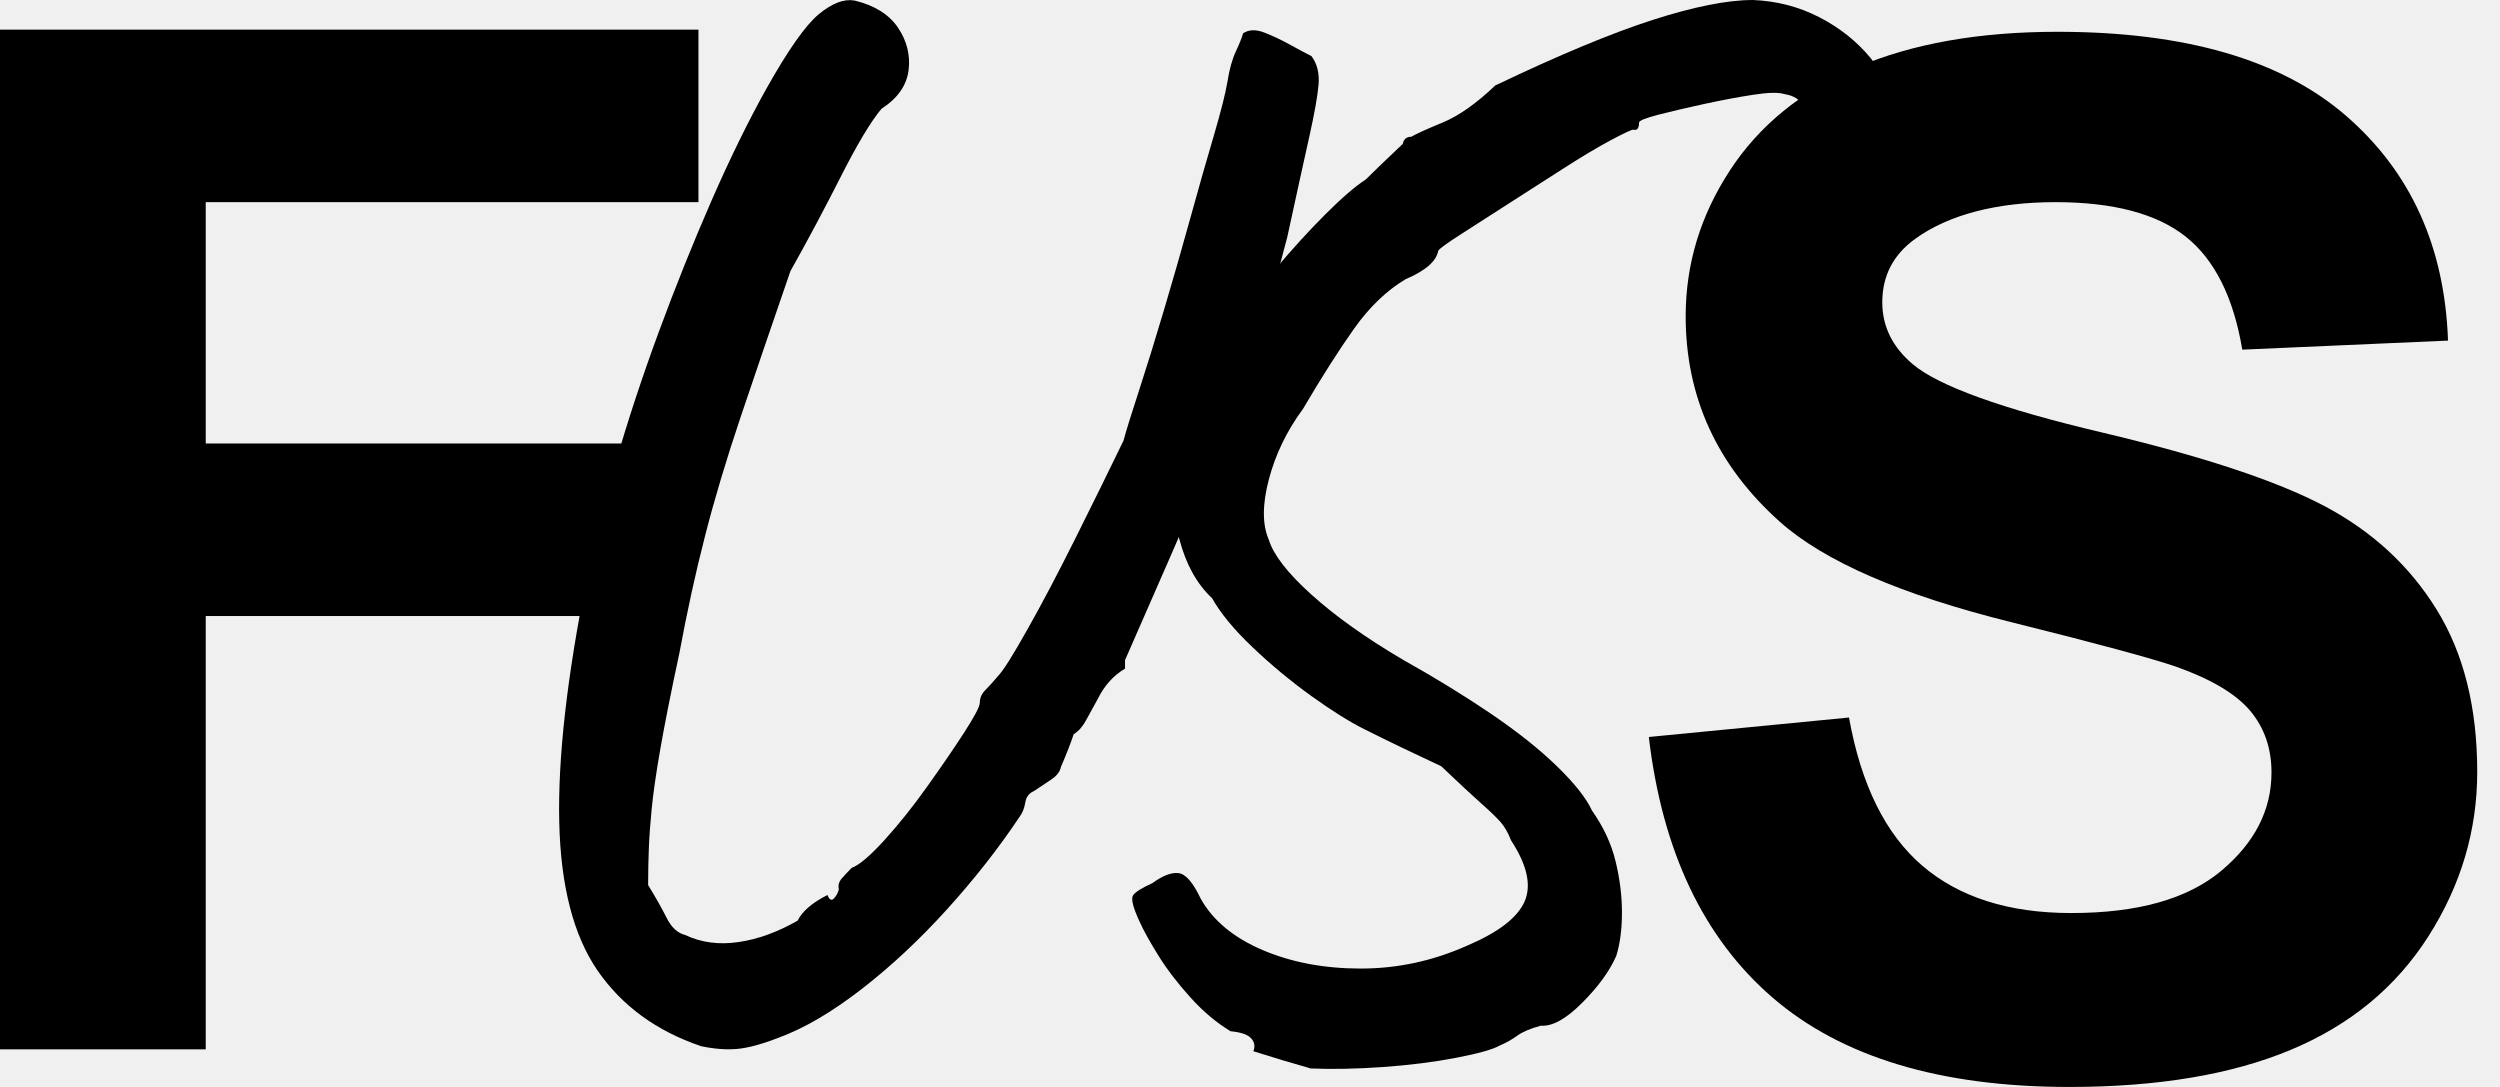
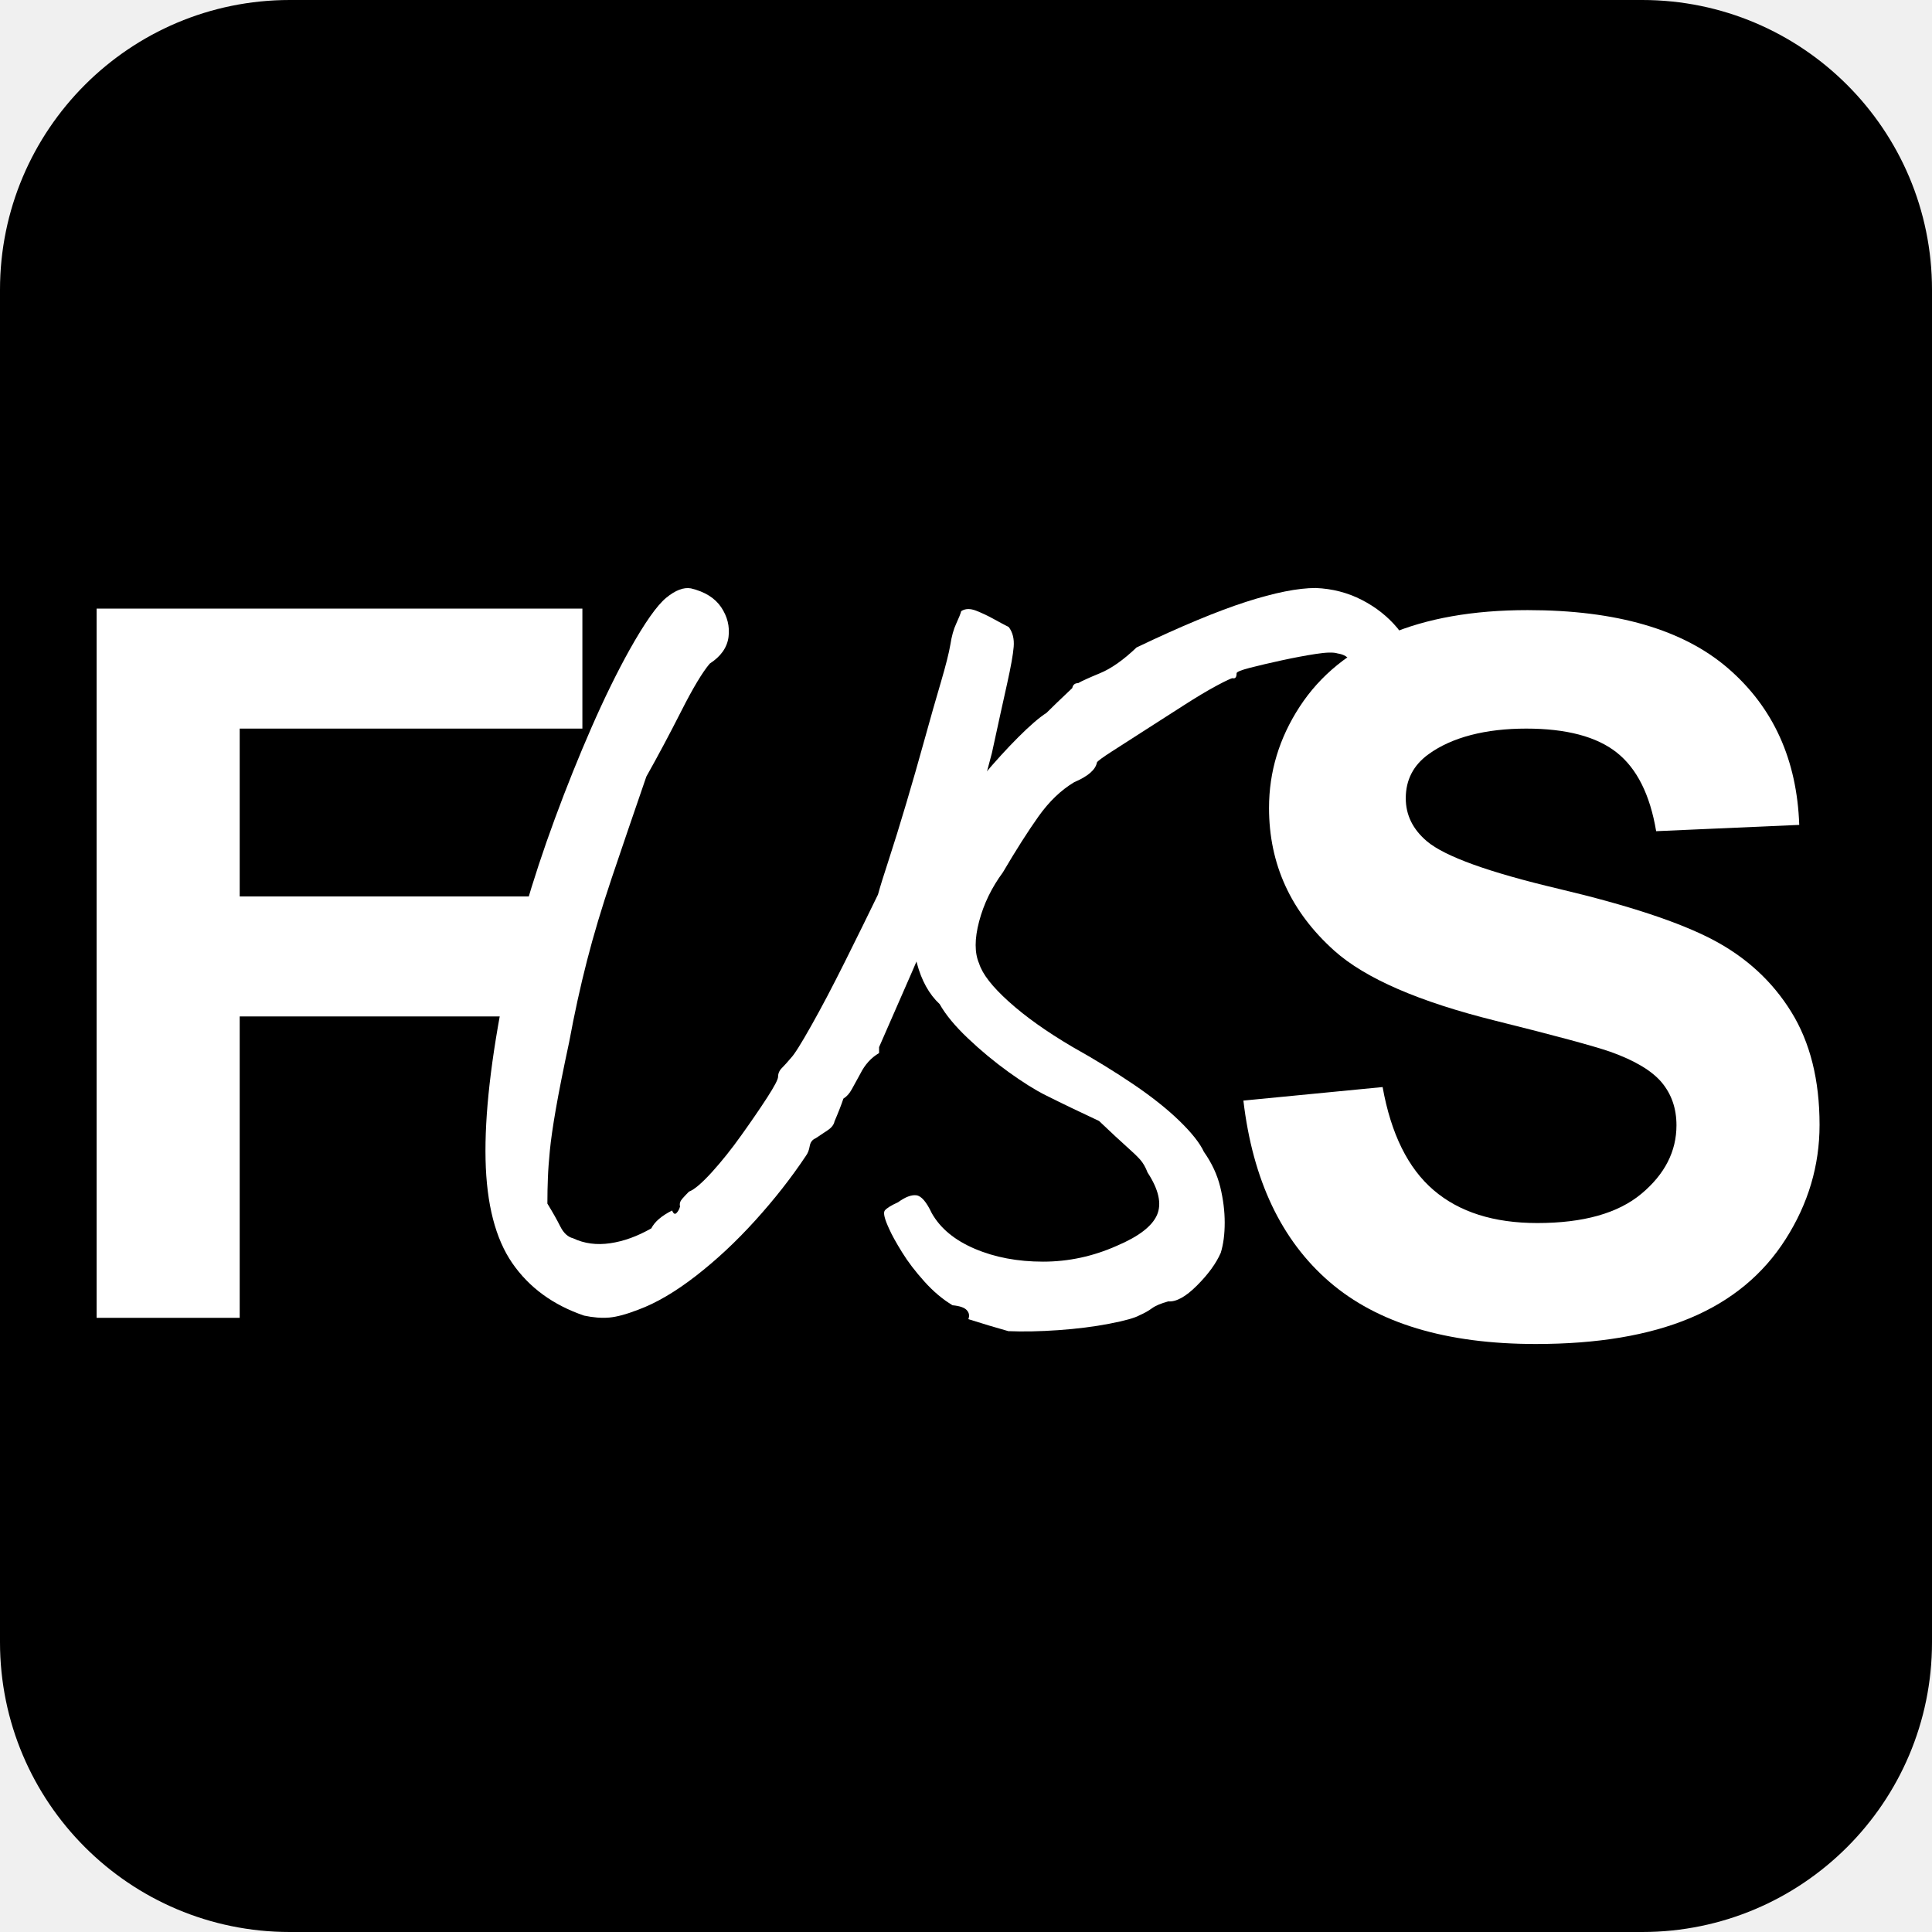
- <svg xmlns="http://www.w3.org/2000/svg" width="100%" viewBox="0 0 92 40">
-   <path d="M0 38.613V1.091H25.703V7.439H7.571V16.321H23.223V22.67H7.571V38.616H0V38.613Z" />
-   <path d="M60.677 27.121L68.043 26.405C68.487 28.88 69.386 30.698 70.74 31.858C72.096 33.02 73.925 33.6 76.225 33.6C78.663 33.6 80.5 33.084 81.737 32.05C82.972 31.019 83.591 29.81 83.591 28.428C83.591 27.54 83.332 26.788 82.812 26.163C82.292 25.542 81.385 24.999 80.088 24.537C79.201 24.231 77.181 23.684 74.026 22.899C69.968 21.892 67.121 20.656 65.484 19.188C63.181 17.123 62.033 14.607 62.033 11.638C62.033 9.726 62.572 7.94 63.657 6.277C64.74 4.614 66.3 3.346 68.336 2.475C70.373 1.604 72.833 1.17 75.715 1.17C80.421 1.17 83.963 2.201 86.34 4.266C88.719 6.331 89.966 9.087 90.087 12.534L82.516 12.867C82.193 10.94 81.498 9.551 80.433 8.707C79.368 7.863 77.768 7.439 75.638 7.439C73.508 7.439 71.716 7.89 70.471 8.796C69.67 9.376 69.268 10.153 69.268 11.125C69.268 12.013 69.643 12.773 70.392 13.405C71.346 14.207 73.666 15.043 77.349 15.914C81.032 16.785 83.756 17.686 85.521 18.613C87.287 19.544 88.667 20.814 89.665 22.428C90.664 24.041 91.162 26.033 91.162 28.406C91.162 30.558 90.565 32.571 89.372 34.446C88.179 36.324 86.49 37.718 84.308 38.631C82.127 39.544 79.408 40 76.151 40C71.41 40 67.772 38.904 65.23 36.711C62.688 34.518 61.172 31.323 60.677 27.123V27.121Z" />
-   <path d="M25.791 38.497C24.149 37.937 22.885 37.012 21.992 35.719C21.102 34.426 20.632 32.6 20.58 30.242C20.528 27.883 20.868 24.888 21.6 21.251C21.845 20.027 22.195 18.631 22.648 17.056C23.102 15.482 23.634 13.866 24.246 12.208C24.857 10.548 25.503 8.942 26.183 7.385C26.864 5.83 27.537 4.458 28.2 3.269C29.003 1.836 29.649 0.92 30.137 0.518C30.626 0.116 31.062 -0.049 31.447 0.02C32.179 0.195 32.711 0.526 33.044 1.014C33.374 1.505 33.505 2.028 33.436 2.586C33.364 3.146 33.034 3.617 32.44 4.002C32.056 4.456 31.558 5.285 30.946 6.491C30.335 7.696 29.716 8.86 29.087 9.978C28.387 12.006 27.778 13.797 27.253 15.352C26.731 16.906 26.292 18.367 25.944 19.729C25.594 21.09 25.281 22.524 25.003 24.027C24.687 25.495 24.453 26.684 24.295 27.589C24.137 28.5 24.034 29.223 23.982 29.766C23.93 30.308 23.893 30.787 23.878 31.209C23.861 31.628 23.851 32.082 23.851 32.571C24.13 33.025 24.357 33.427 24.532 33.777C24.707 34.128 24.933 34.337 25.212 34.407C25.806 34.688 26.459 34.774 27.177 34.668C27.892 34.565 28.616 34.3 29.351 33.881C29.526 33.533 29.891 33.217 30.451 32.936C30.52 33.111 30.599 33.156 30.685 33.067C30.771 32.978 30.833 32.867 30.87 32.726C30.835 32.586 30.87 32.455 30.973 32.332C31.077 32.211 31.2 32.08 31.341 31.939C31.619 31.836 32.021 31.493 32.546 30.918C33.069 30.34 33.594 29.687 34.116 28.951C34.639 28.219 35.095 27.555 35.48 26.96C35.862 26.366 36.057 26 36.057 25.86C36.057 25.685 36.126 25.527 36.266 25.389C36.404 25.25 36.562 25.075 36.737 24.866C36.912 24.69 37.27 24.123 37.809 23.163C38.352 22.203 38.943 21.076 39.589 19.783C40.235 18.49 40.819 17.301 41.344 16.218C41.448 15.833 41.64 15.213 41.921 14.357C42.2 13.501 42.506 12.514 42.838 11.396C43.169 10.279 43.494 9.151 43.807 8.016C44.12 6.881 44.409 5.867 44.673 4.977C44.934 4.086 45.099 3.43 45.17 3.01C45.24 2.556 45.343 2.181 45.484 1.883C45.622 1.584 45.71 1.367 45.745 1.226C45.955 1.086 46.216 1.078 46.531 1.199C46.844 1.322 47.16 1.471 47.475 1.646C47.789 1.821 48.052 1.959 48.262 2.065C48.471 2.346 48.558 2.694 48.523 3.114C48.489 3.533 48.373 4.17 48.183 5.028C47.991 5.885 47.72 7.118 47.372 8.724C46.64 11.589 45.757 14.229 44.727 16.64C43.696 19.05 42.587 21.601 41.401 24.293V24.606C40.982 24.851 40.649 25.218 40.405 25.707C40.23 26.02 40.082 26.294 39.959 26.519C39.836 26.746 39.688 26.911 39.513 27.017C39.409 27.33 39.252 27.735 39.042 28.224C39.008 28.399 38.884 28.557 38.675 28.695C38.465 28.835 38.256 28.974 38.046 29.114C37.871 29.186 37.765 29.324 37.73 29.534C37.696 29.743 37.627 29.919 37.521 30.057C36.752 31.211 35.862 32.346 34.849 33.464C33.835 34.584 32.788 35.561 31.705 36.4C30.623 37.239 29.61 37.834 28.668 38.182C28.04 38.426 27.524 38.566 27.123 38.601C26.721 38.636 26.277 38.601 25.786 38.497H25.791Z" />
-   <path d="M48.22 39.314C47.591 39.139 46.894 38.929 46.124 38.685C46.194 38.51 46.169 38.352 46.045 38.214C45.922 38.073 45.671 37.987 45.286 37.95C44.764 37.636 44.266 37.217 43.795 36.691C43.324 36.168 42.929 35.653 42.616 35.144C42.303 34.639 42.074 34.227 41.936 33.913C41.692 33.39 41.613 33.067 41.699 32.944C41.786 32.823 42.022 32.675 42.407 32.499C42.791 32.221 43.114 32.097 43.376 32.132C43.637 32.166 43.908 32.482 44.187 33.074C44.64 33.879 45.4 34.508 46.465 34.962C47.53 35.416 48.735 35.643 50.079 35.643C51.422 35.643 52.724 35.364 53.981 34.804C55.132 34.315 55.84 33.775 56.104 33.178C56.365 32.583 56.2 31.833 55.606 30.925C55.5 30.646 55.369 30.419 55.214 30.244C55.058 30.069 54.822 29.842 54.506 29.563C54.193 29.285 53.703 28.831 53.039 28.199C52.517 27.955 52.036 27.728 51.6 27.518C51.163 27.308 50.7 27.081 50.212 26.837C49.652 26.558 48.999 26.146 48.247 25.606C47.495 25.063 46.78 24.471 46.1 23.824C45.419 23.178 44.921 22.576 44.606 22.016C44.046 21.493 43.644 20.767 43.4 19.842C43.156 18.917 43.085 17.927 43.191 16.879C43.297 15.83 43.575 14.888 44.029 14.049C44.239 13.56 44.606 12.948 45.129 12.213C45.651 11.48 46.238 10.728 46.884 9.961C47.53 9.191 48.158 8.502 48.77 7.89C49.381 7.279 49.877 6.852 50.261 6.605C50.54 6.326 50.993 5.889 51.622 5.295C51.656 5.12 51.76 5.033 51.935 5.033C52.11 4.93 52.492 4.755 53.086 4.51C53.68 4.266 54.326 3.812 55.024 3.146C57.363 2.028 59.294 1.224 60.812 0.735C62.331 0.247 63.561 0 64.505 0C65.378 0.035 66.189 0.244 66.941 0.629C67.69 1.014 68.319 1.512 68.827 2.122C69.332 2.734 69.638 3.459 69.744 4.298C69.988 5.137 69.902 6.116 69.483 7.234C69.063 8.354 68.469 9.4 67.703 10.38C66.933 11.36 66.113 12.092 65.24 12.581C64.261 13 63.563 13.148 63.144 13.027C62.725 12.904 62.533 12.512 62.568 11.848C62.568 11.569 62.664 11.236 62.856 10.854C63.048 10.469 63.581 9.788 64.453 8.808C65.57 7.165 66.226 5.889 66.418 4.981C66.611 4.074 66.357 3.565 65.659 3.462C65.449 3.393 65.065 3.402 64.508 3.489C63.948 3.575 63.347 3.689 62.701 3.829C62.055 3.97 61.495 4.101 61.024 4.222C60.553 4.345 60.317 4.441 60.317 4.51C60.317 4.72 60.248 4.809 60.107 4.772C60.038 4.772 59.757 4.903 59.269 5.164C58.779 5.426 58.194 5.776 57.514 6.213C56.833 6.649 56.153 7.086 55.47 7.523C54.79 7.96 54.203 8.335 53.715 8.65C53.227 8.964 52.963 9.159 52.928 9.228C52.859 9.613 52.458 9.963 51.723 10.276C51.023 10.696 50.397 11.298 49.837 12.085C49.278 12.872 48.649 13.859 47.951 15.046C47.357 15.85 46.938 16.716 46.694 17.641C46.45 18.567 46.45 19.309 46.694 19.869C46.869 20.429 47.392 21.1 48.267 21.887C49.139 22.674 50.256 23.469 51.619 24.273C52.805 24.937 53.89 25.603 54.866 26.265C55.842 26.928 56.656 27.575 57.302 28.204C57.948 28.833 58.377 29.376 58.586 29.83C59.005 30.424 59.294 31.044 59.452 31.69C59.609 32.337 59.688 32.966 59.688 33.578C59.688 34.19 59.619 34.722 59.479 35.176C59.234 35.736 58.816 36.311 58.221 36.906C57.627 37.501 57.122 37.779 56.703 37.745C56.318 37.849 56.03 37.972 55.837 38.112C55.645 38.253 55.426 38.374 55.182 38.48C54.938 38.618 54.405 38.769 53.584 38.927C52.763 39.085 51.864 39.198 50.887 39.267C49.909 39.336 49.019 39.353 48.215 39.319L48.22 39.314Z" />
-   <style>
-         path { fill: #000; }
-         @media (prefers-color-scheme: dark) {
-         path { fill: #FFF; }
-         }
+ <svg xmlns="http://www.w3.org/2000/svg" version="1.1" width="1000" height="1000">
+   <g clip-path="url(#SvgjsClipPath1166)">
+     <rect width="1000" height="1000" fill="#000000" />
+     <g transform="matrix(1.757812,0,0,1.757812,50,50)">
+       <svg version="1.1" width="512px" height="512px">
+         <svg width="512px" height="512px" viewBox="0 0 92 40">
+           <path d="M0 38.613V1.091H25.703V7.439H7.571V16.321H23.223V22.67H7.571V38.616H0V38.613Z" />
+           <path d="M60.677 27.121L68.043 26.405C68.487 28.88 69.386 30.698 70.74 31.858C72.096 33.02 73.925 33.6 76.225 33.6C78.663 33.6 80.5 33.084 81.737 32.05C82.972 31.019 83.591 29.81 83.591 28.428C83.591 27.54 83.332 26.788 82.812 26.163C82.292 25.542 81.385 24.999 80.088 24.537C79.201 24.231 77.181 23.684 74.026 22.899C69.968 21.892 67.121 20.656 65.484 19.188C63.181 17.123 62.033 14.607 62.033 11.638C62.033 9.726 62.572 7.94 63.657 6.277C64.74 4.614 66.3 3.346 68.336 2.475C70.373 1.604 72.833 1.17 75.715 1.17C80.421 1.17 83.963 2.201 86.34 4.266C88.719 6.331 89.966 9.087 90.087 12.534L82.516 12.867C82.193 10.94 81.498 9.551 80.433 8.707C79.368 7.863 77.768 7.439 75.638 7.439C73.508 7.439 71.716 7.89 70.471 8.796C69.67 9.376 69.268 10.153 69.268 11.125C69.268 12.013 69.643 12.773 70.392 13.405C71.346 14.207 73.666 15.043 77.349 15.914C81.032 16.785 83.756 17.686 85.521 18.613C87.287 19.544 88.667 20.814 89.665 22.428C90.664 24.041 91.162 26.033 91.162 28.406C91.162 30.558 90.565 32.571 89.372 34.446C88.179 36.324 86.49 37.718 84.308 38.631C82.127 39.544 79.408 40 76.151 40C71.41 40 67.772 38.904 65.23 36.711C62.688 34.518 61.172 31.323 60.677 27.123V27.121Z" />
+           <path d="M25.791 38.497C24.149 37.937 22.885 37.012 21.992 35.719C21.102 34.426 20.632 32.6 20.58 30.242C20.528 27.883 20.868 24.888 21.6 21.251C21.845 20.027 22.195 18.631 22.648 17.056C23.102 15.482 23.634 13.866 24.246 12.208C24.857 10.548 25.503 8.942 26.183 7.385C26.864 5.83 27.537 4.458 28.2 3.269C29.003 1.836 29.649 0.92 30.137 0.518C30.626 0.116 31.062 -0.049 31.447 0.02C32.179 0.195 32.711 0.526 33.044 1.014C33.374 1.505 33.505 2.028 33.436 2.586C33.364 3.146 33.034 3.617 32.44 4.002C32.056 4.456 31.558 5.285 30.946 6.491C30.335 7.696 29.716 8.86 29.087 9.978C28.387 12.006 27.778 13.797 27.253 15.352C26.731 16.906 26.292 18.367 25.944 19.729C25.594 21.09 25.281 22.524 25.003 24.027C24.687 25.495 24.453 26.684 24.295 27.589C24.137 28.5 24.034 29.223 23.982 29.766C23.93 30.308 23.893 30.787 23.878 31.209C23.861 31.628 23.851 32.082 23.851 32.571C24.13 33.025 24.357 33.427 24.532 33.777C24.707 34.128 24.933 34.337 25.212 34.407C25.806 34.688 26.459 34.774 27.177 34.668C27.892 34.565 28.616 34.3 29.351 33.881C29.526 33.533 29.891 33.217 30.451 32.936C30.52 33.111 30.599 33.156 30.685 33.067C30.771 32.978 30.833 32.867 30.87 32.726C30.835 32.586 30.87 32.455 30.973 32.332C31.077 32.211 31.2 32.08 31.341 31.939C31.619 31.836 32.021 31.493 32.546 30.918C33.069 30.34 33.594 29.687 34.116 28.951C34.639 28.219 35.095 27.555 35.48 26.96C35.862 26.366 36.057 26 36.057 25.86C36.057 25.685 36.126 25.527 36.266 25.389C36.404 25.25 36.562 25.075 36.737 24.866C36.912 24.69 37.27 24.123 37.809 23.163C38.352 22.203 38.943 21.076 39.589 19.783C40.235 18.49 40.819 17.301 41.344 16.218C41.448 15.833 41.64 15.213 41.921 14.357C42.2 13.501 42.506 12.514 42.838 11.396C43.169 10.279 43.494 9.151 43.807 8.016C44.12 6.881 44.409 5.867 44.673 4.977C44.934 4.086 45.099 3.43 45.17 3.01C45.24 2.556 45.343 2.181 45.484 1.883C45.622 1.584 45.71 1.367 45.745 1.226C45.955 1.086 46.216 1.078 46.531 1.199C46.844 1.322 47.16 1.471 47.475 1.646C47.789 1.821 48.052 1.959 48.262 2.065C48.471 2.346 48.558 2.694 48.523 3.114C48.489 3.533 48.373 4.17 48.183 5.028C47.991 5.885 47.72 7.118 47.372 8.724C46.64 11.589 45.757 14.229 44.727 16.64C43.696 19.05 42.587 21.601 41.401 24.293V24.606C40.982 24.851 40.649 25.218 40.405 25.707C40.23 26.02 40.082 26.294 39.959 26.519C39.836 26.746 39.688 26.911 39.513 27.017C39.409 27.33 39.252 27.735 39.042 28.224C39.008 28.399 38.884 28.557 38.675 28.695C38.465 28.835 38.256 28.974 38.046 29.114C37.871 29.186 37.765 29.324 37.73 29.534C37.696 29.743 37.627 29.919 37.521 30.057C36.752 31.211 35.862 32.346 34.849 33.464C33.835 34.584 32.788 35.561 31.705 36.4C30.623 37.239 29.61 37.834 28.668 38.182C28.04 38.426 27.524 38.566 27.123 38.601C26.721 38.636 26.277 38.601 25.786 38.497H25.791Z" />
+           <path d="M48.22 39.314C47.591 39.139 46.894 38.929 46.124 38.685C46.194 38.51 46.169 38.352 46.045 38.214C45.922 38.073 45.671 37.987 45.286 37.95C44.764 37.636 44.266 37.217 43.795 36.691C43.324 36.168 42.929 35.653 42.616 35.144C42.303 34.639 42.074 34.227 41.936 33.913C41.692 33.39 41.613 33.067 41.699 32.944C41.786 32.823 42.022 32.675 42.407 32.499C42.791 32.221 43.114 32.097 43.376 32.132C43.637 32.166 43.908 32.482 44.187 33.074C44.64 33.879 45.4 34.508 46.465 34.962C47.53 35.416 48.735 35.643 50.079 35.643C51.422 35.643 52.724 35.364 53.981 34.804C55.132 34.315 55.84 33.775 56.104 33.178C56.365 32.583 56.2 31.833 55.606 30.925C55.5 30.646 55.369 30.419 55.214 30.244C55.058 30.069 54.822 29.842 54.506 29.563C54.193 29.285 53.703 28.831 53.039 28.199C52.517 27.955 52.036 27.728 51.6 27.518C51.163 27.308 50.7 27.081 50.212 26.837C49.652 26.558 48.999 26.146 48.247 25.606C47.495 25.063 46.78 24.471 46.1 23.824C45.419 23.178 44.921 22.576 44.606 22.016C44.046 21.493 43.644 20.767 43.4 19.842C43.156 18.917 43.085 17.927 43.191 16.879C43.297 15.83 43.575 14.888 44.029 14.049C44.239 13.56 44.606 12.948 45.129 12.213C45.651 11.48 46.238 10.728 46.884 9.961C47.53 9.191 48.158 8.502 48.77 7.89C49.381 7.279 49.877 6.852 50.261 6.605C50.54 6.326 50.993 5.889 51.622 5.295C51.656 5.12 51.76 5.033 51.935 5.033C52.11 4.93 52.492 4.755 53.086 4.51C53.68 4.266 54.326 3.812 55.024 3.146C57.363 2.028 59.294 1.224 60.812 0.735C62.331 0.247 63.561 0 64.505 0C65.378 0.035 66.189 0.244 66.941 0.629C67.69 1.014 68.319 1.512 68.827 2.122C69.332 2.734 69.638 3.459 69.744 4.298C69.988 5.137 69.902 6.116 69.483 7.234C69.063 8.354 68.469 9.4 67.703 10.38C66.933 11.36 66.113 12.092 65.24 12.581C64.261 13 63.563 13.148 63.144 13.027C62.725 12.904 62.533 12.512 62.568 11.848C62.568 11.569 62.664 11.236 62.856 10.854C63.048 10.469 63.581 9.788 64.453 8.808C65.57 7.165 66.226 5.889 66.418 4.981C66.611 4.074 66.357 3.565 65.659 3.462C65.449 3.393 65.065 3.402 64.508 3.489C63.948 3.575 63.347 3.689 62.701 3.829C62.055 3.97 61.495 4.101 61.024 4.222C60.553 4.345 60.317 4.441 60.317 4.51C60.317 4.72 60.248 4.809 60.107 4.772C60.038 4.772 59.757 4.903 59.269 5.164C58.779 5.426 58.194 5.776 57.514 6.213C56.833 6.649 56.153 7.086 55.47 7.523C54.79 7.96 54.203 8.335 53.715 8.65C53.227 8.964 52.963 9.159 52.928 9.228C52.859 9.613 52.458 9.963 51.723 10.276C51.023 10.696 50.397 11.298 49.837 12.085C49.278 12.872 48.649 13.859 47.951 15.046C47.357 15.85 46.938 16.716 46.694 17.641C46.45 18.567 46.45 19.309 46.694 19.869C46.869 20.429 47.392 21.1 48.267 21.887C49.139 22.674 50.256 23.469 51.619 24.273C52.805 24.937 53.89 25.603 54.866 26.265C55.842 26.928 56.656 27.575 57.302 28.204C57.948 28.833 58.377 29.376 58.586 29.83C59.005 30.424 59.294 31.044 59.452 31.69C59.609 32.337 59.688 32.966 59.688 33.578C59.688 34.19 59.619 34.722 59.479 35.176C59.234 35.736 58.816 36.311 58.221 36.906C57.627 37.501 57.122 37.779 56.703 37.745C56.318 37.849 56.03 37.972 55.837 38.112C55.645 38.253 55.426 38.374 55.182 38.48C54.938 38.618 54.405 38.769 53.584 38.927C52.763 39.085 51.864 39.198 50.887 39.267C49.909 39.336 49.019 39.353 48.215 39.319L48.22 39.314Z" />
+           <style>
+         path { fill: #fff; }
    </style>
+         </svg>
+       </svg>
+     </g>
+   </g>
+   <defs>
+     <clipPath id="SvgjsClipPath1166">
+       <rect width="1000" height="1000" x="0" y="0" rx="150" ry="150" />
+     </clipPath>
+   </defs>
</svg>
